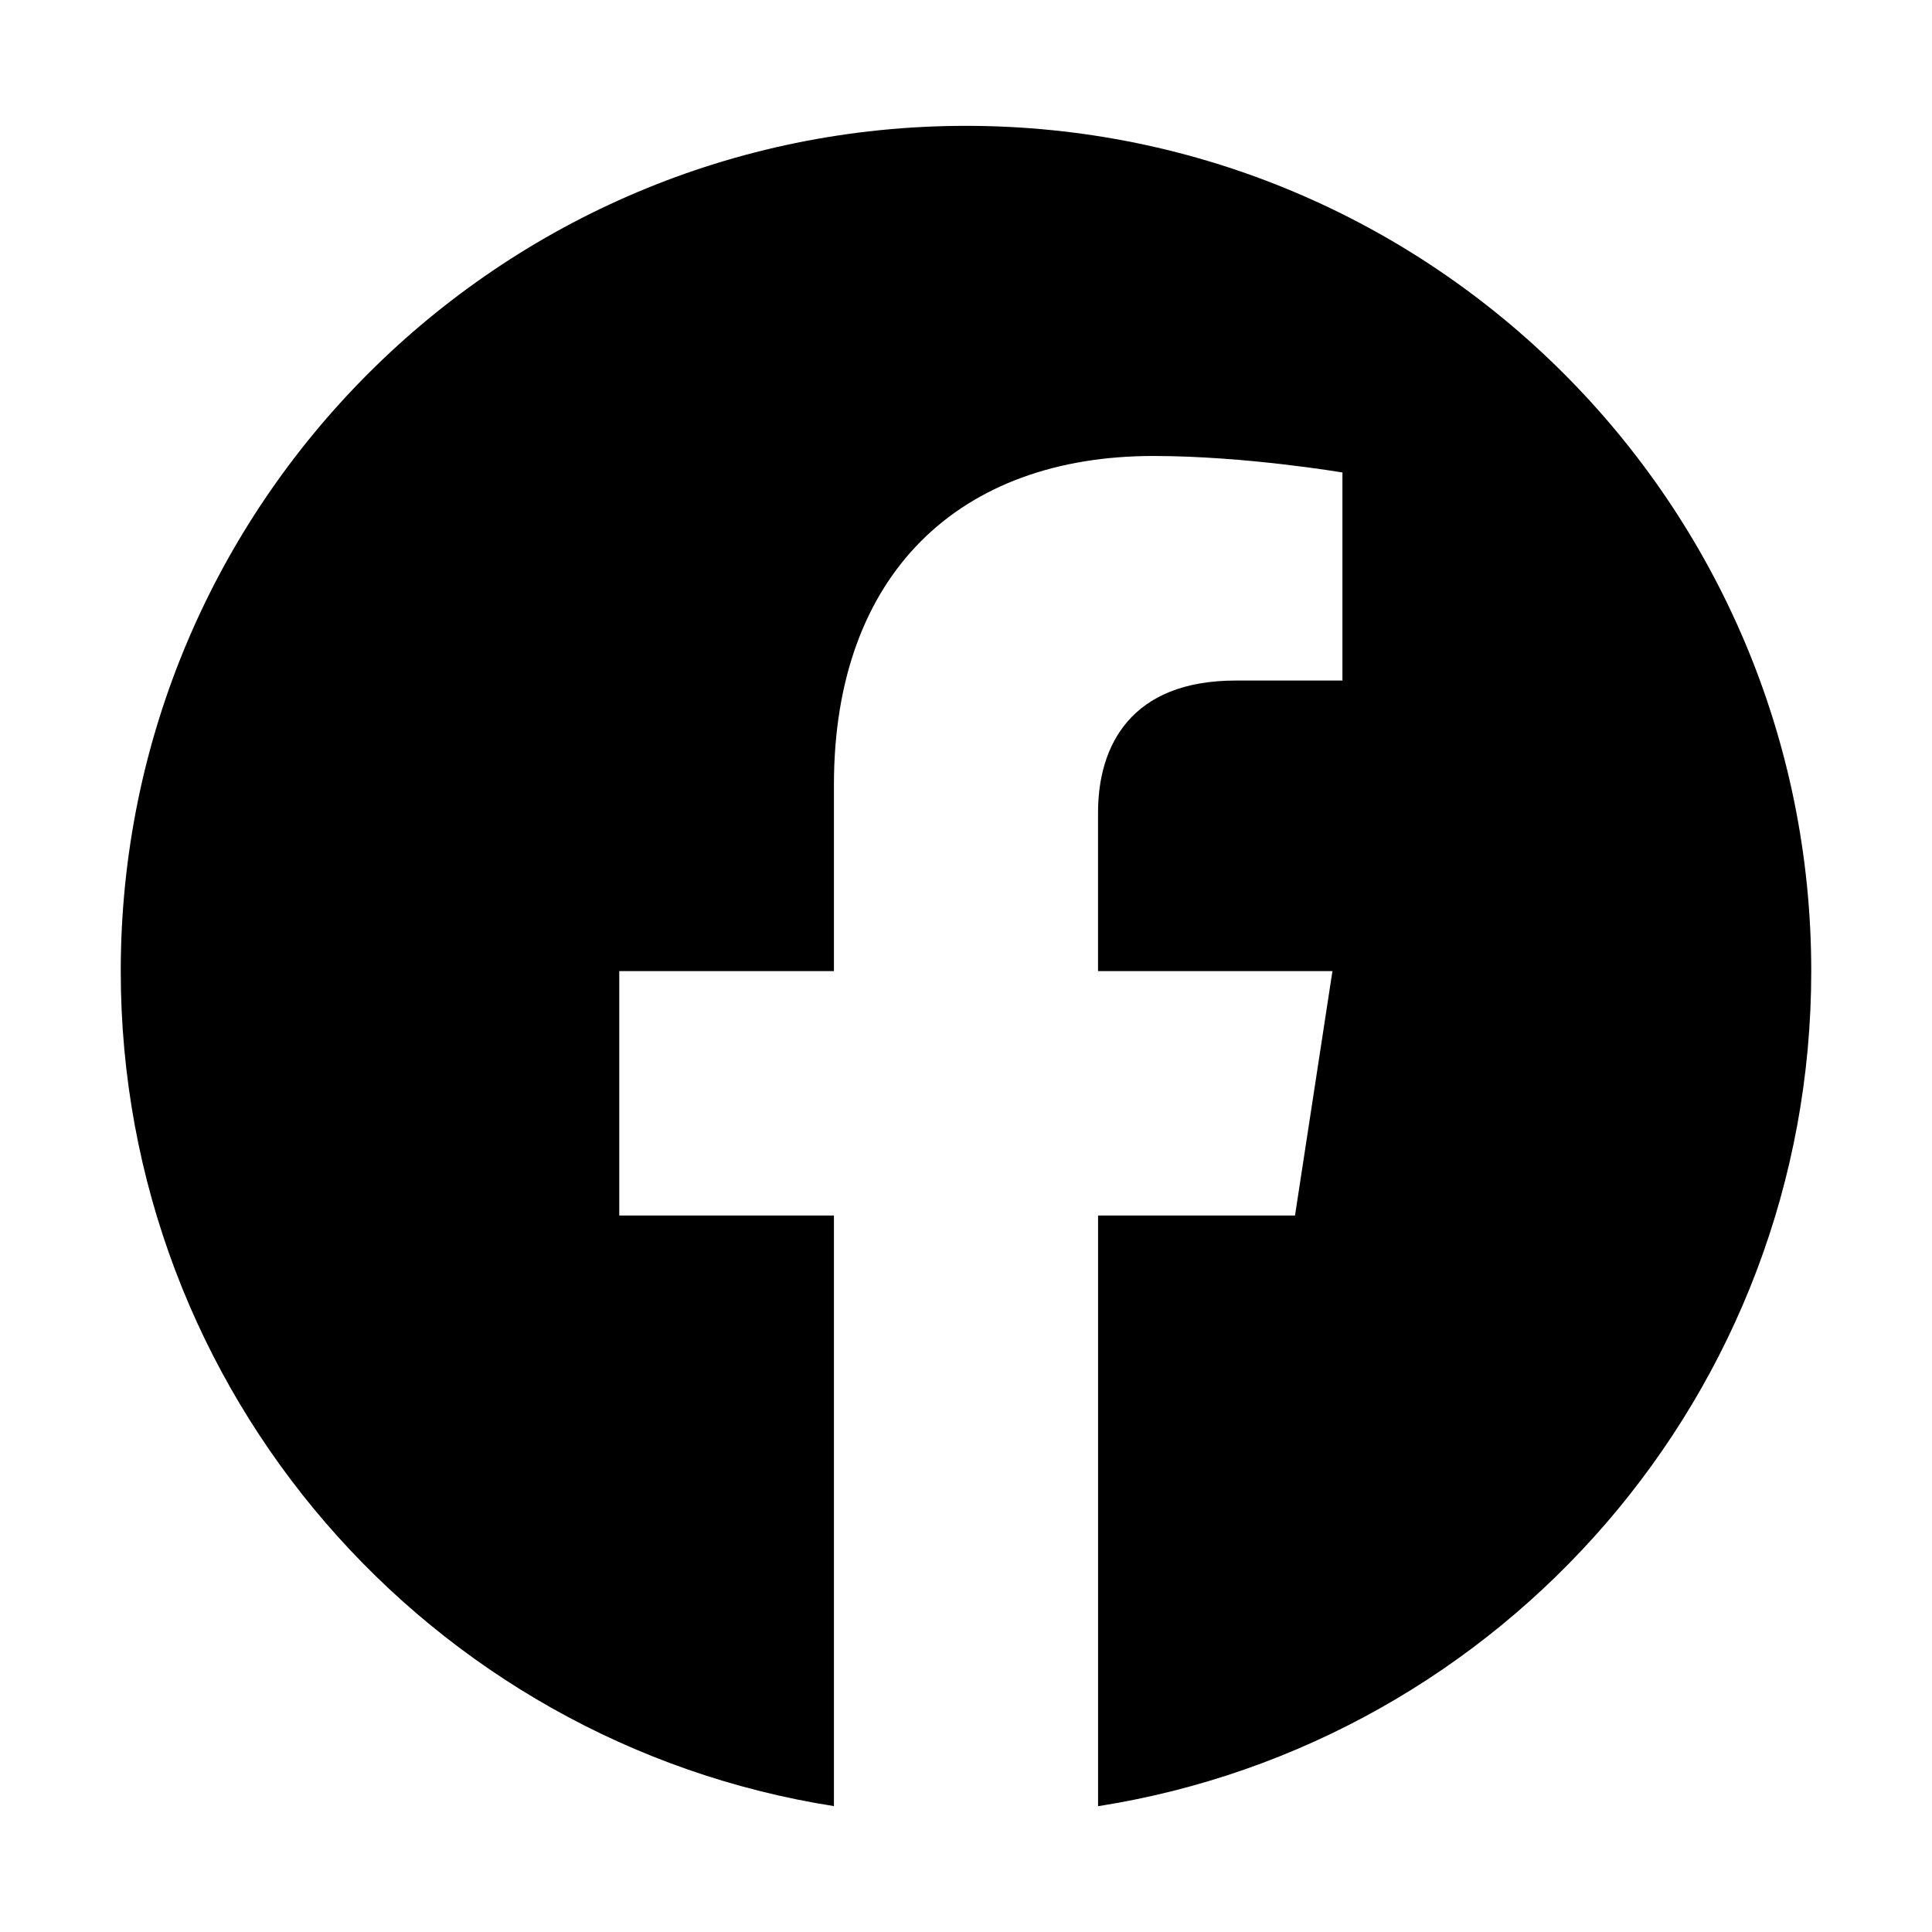
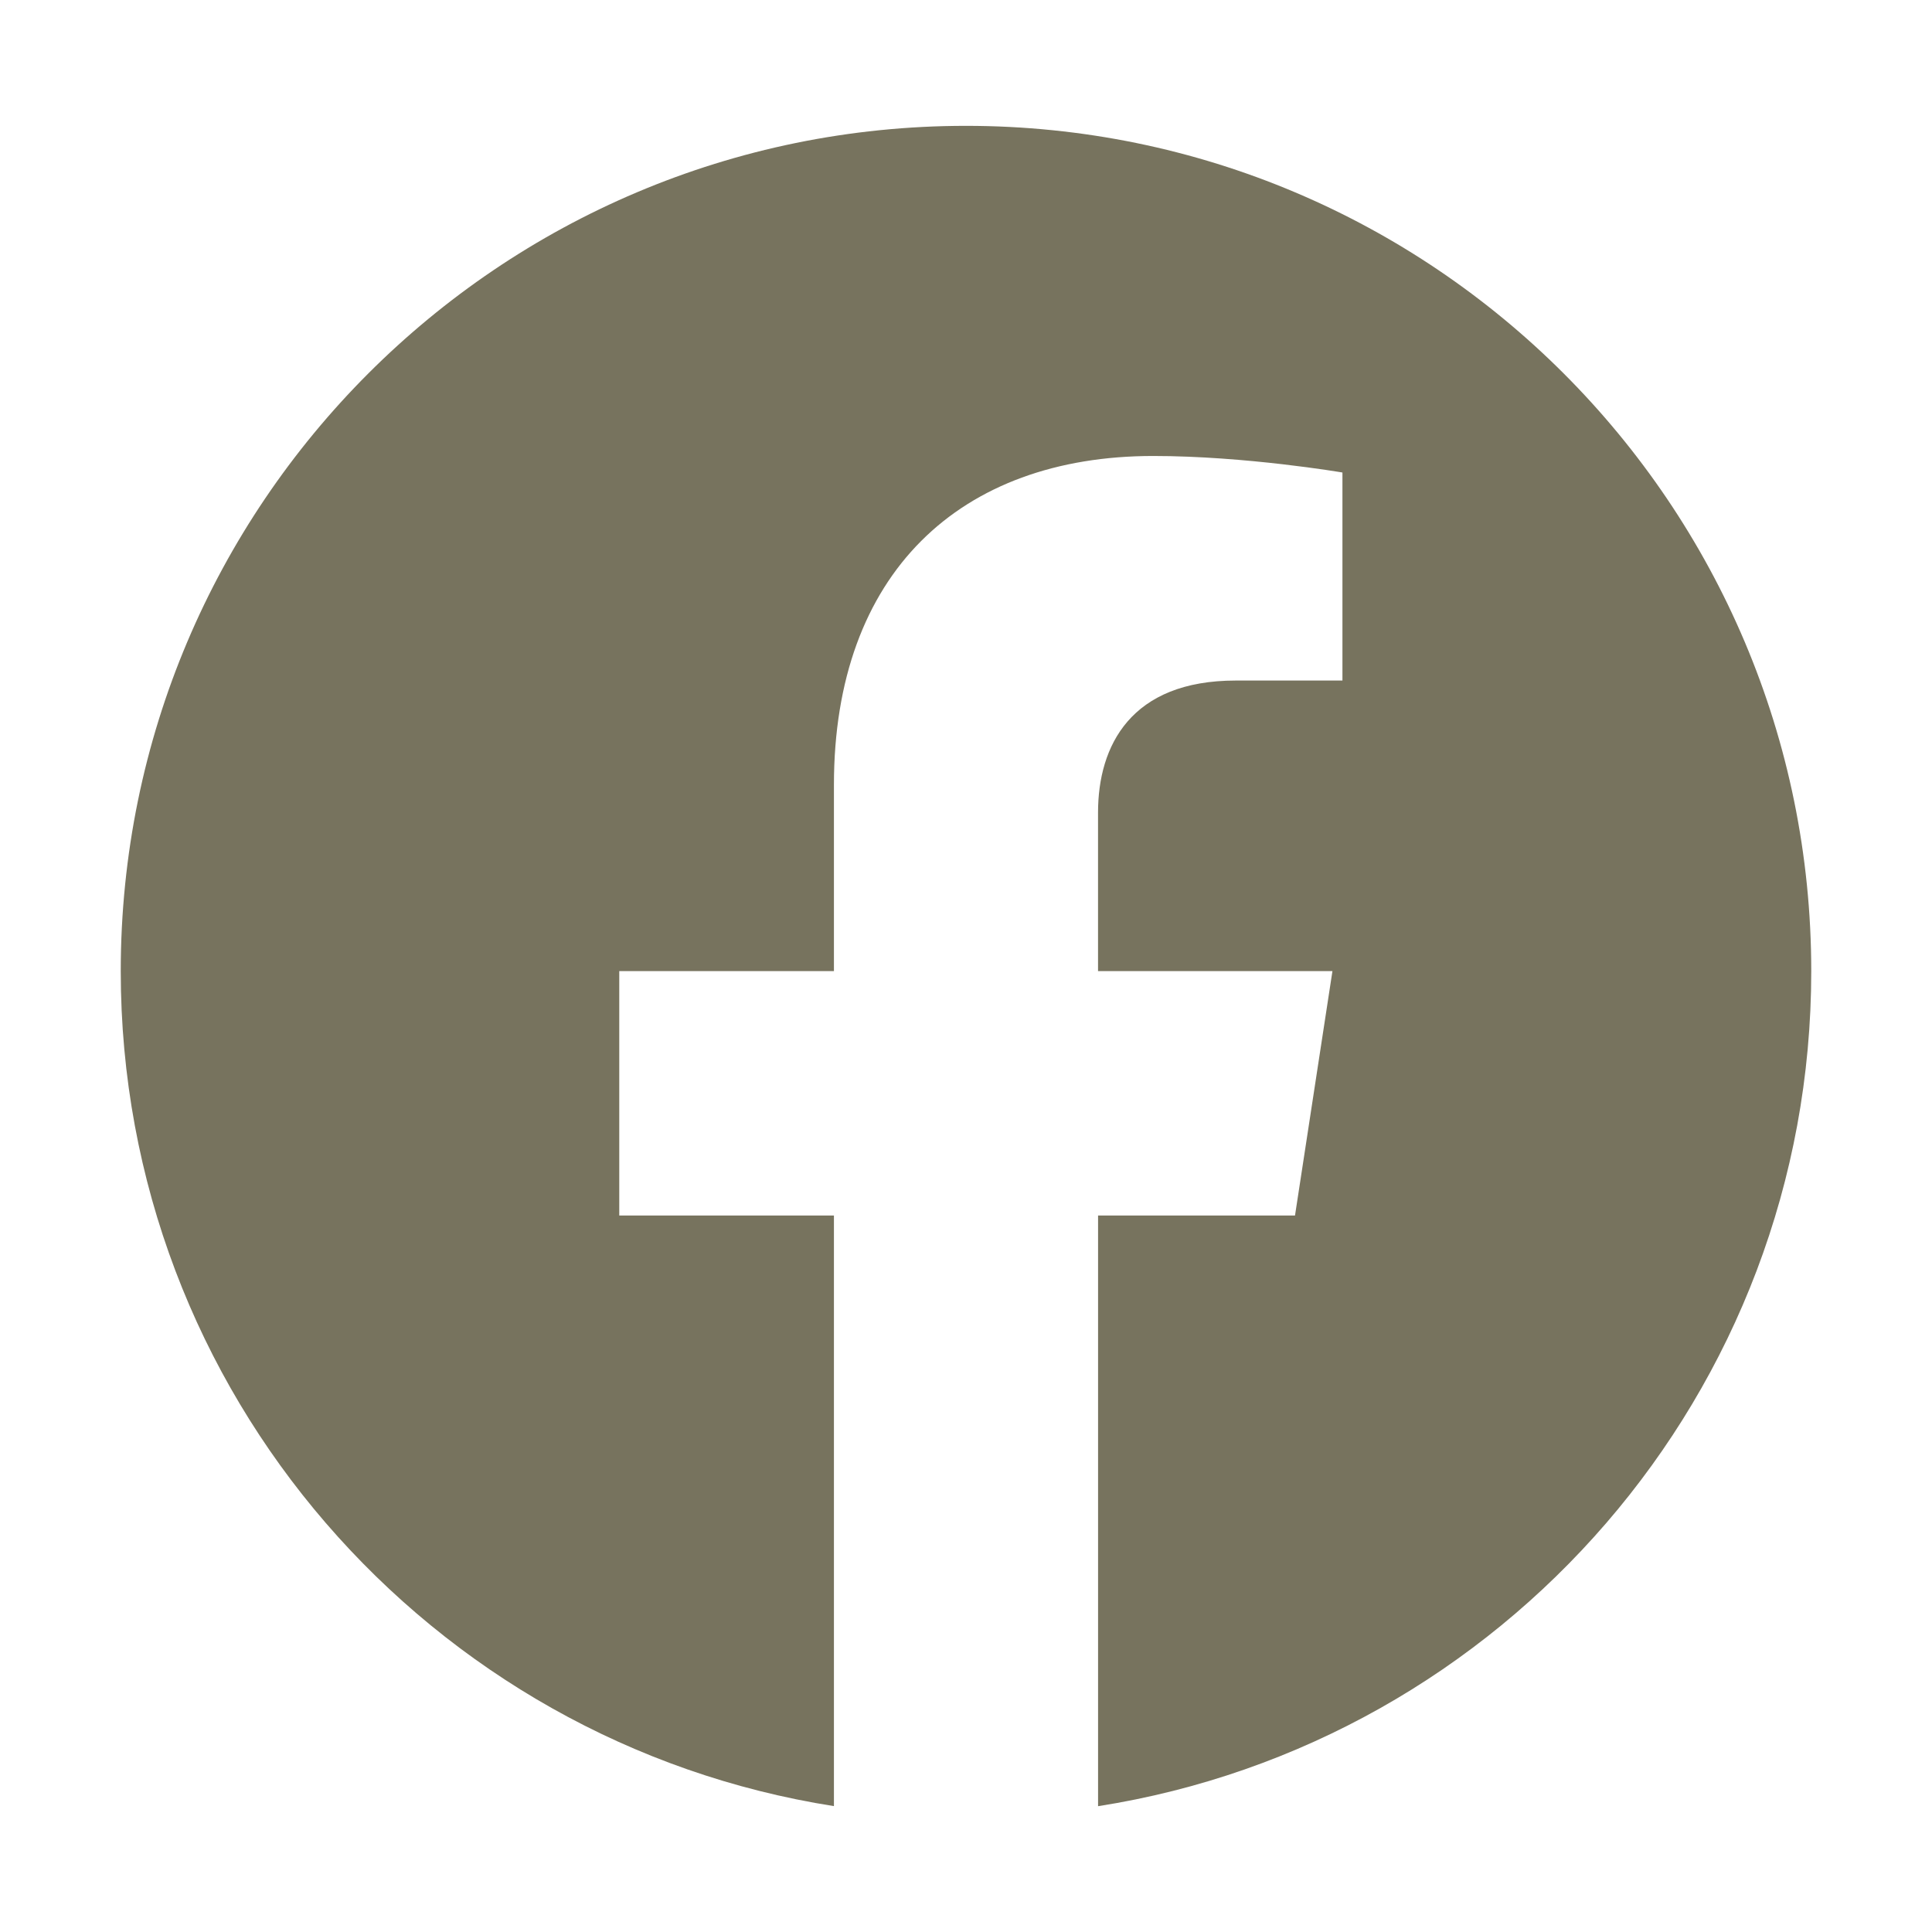
- <svg xmlns="http://www.w3.org/2000/svg" class="ionicon" viewBox="0 0 512 512">
+ <svg xmlns="http://www.w3.org/2000/svg" fill="#77735e" class="ionicon" viewBox="0 0 512 512">
  <path d="M480 257.35c0-123.7-100.3-224-224-224s-224 100.3-224 224c0 111.8 81.9 204.47 189 221.29V322.12h-56.89v-64.77H221V208c0-56.13 33.45-87.16 84.61-87.16 24.51 0 50.15 4.38 50.15 4.38v55.13H327.5c-27.81 0-36.51 17.26-36.51 35v42h62.12l-9.92 64.77H291v156.54c107.1-16.81 189-109.48 189-221.31z" fill-rule="evenodd" />
</svg>
